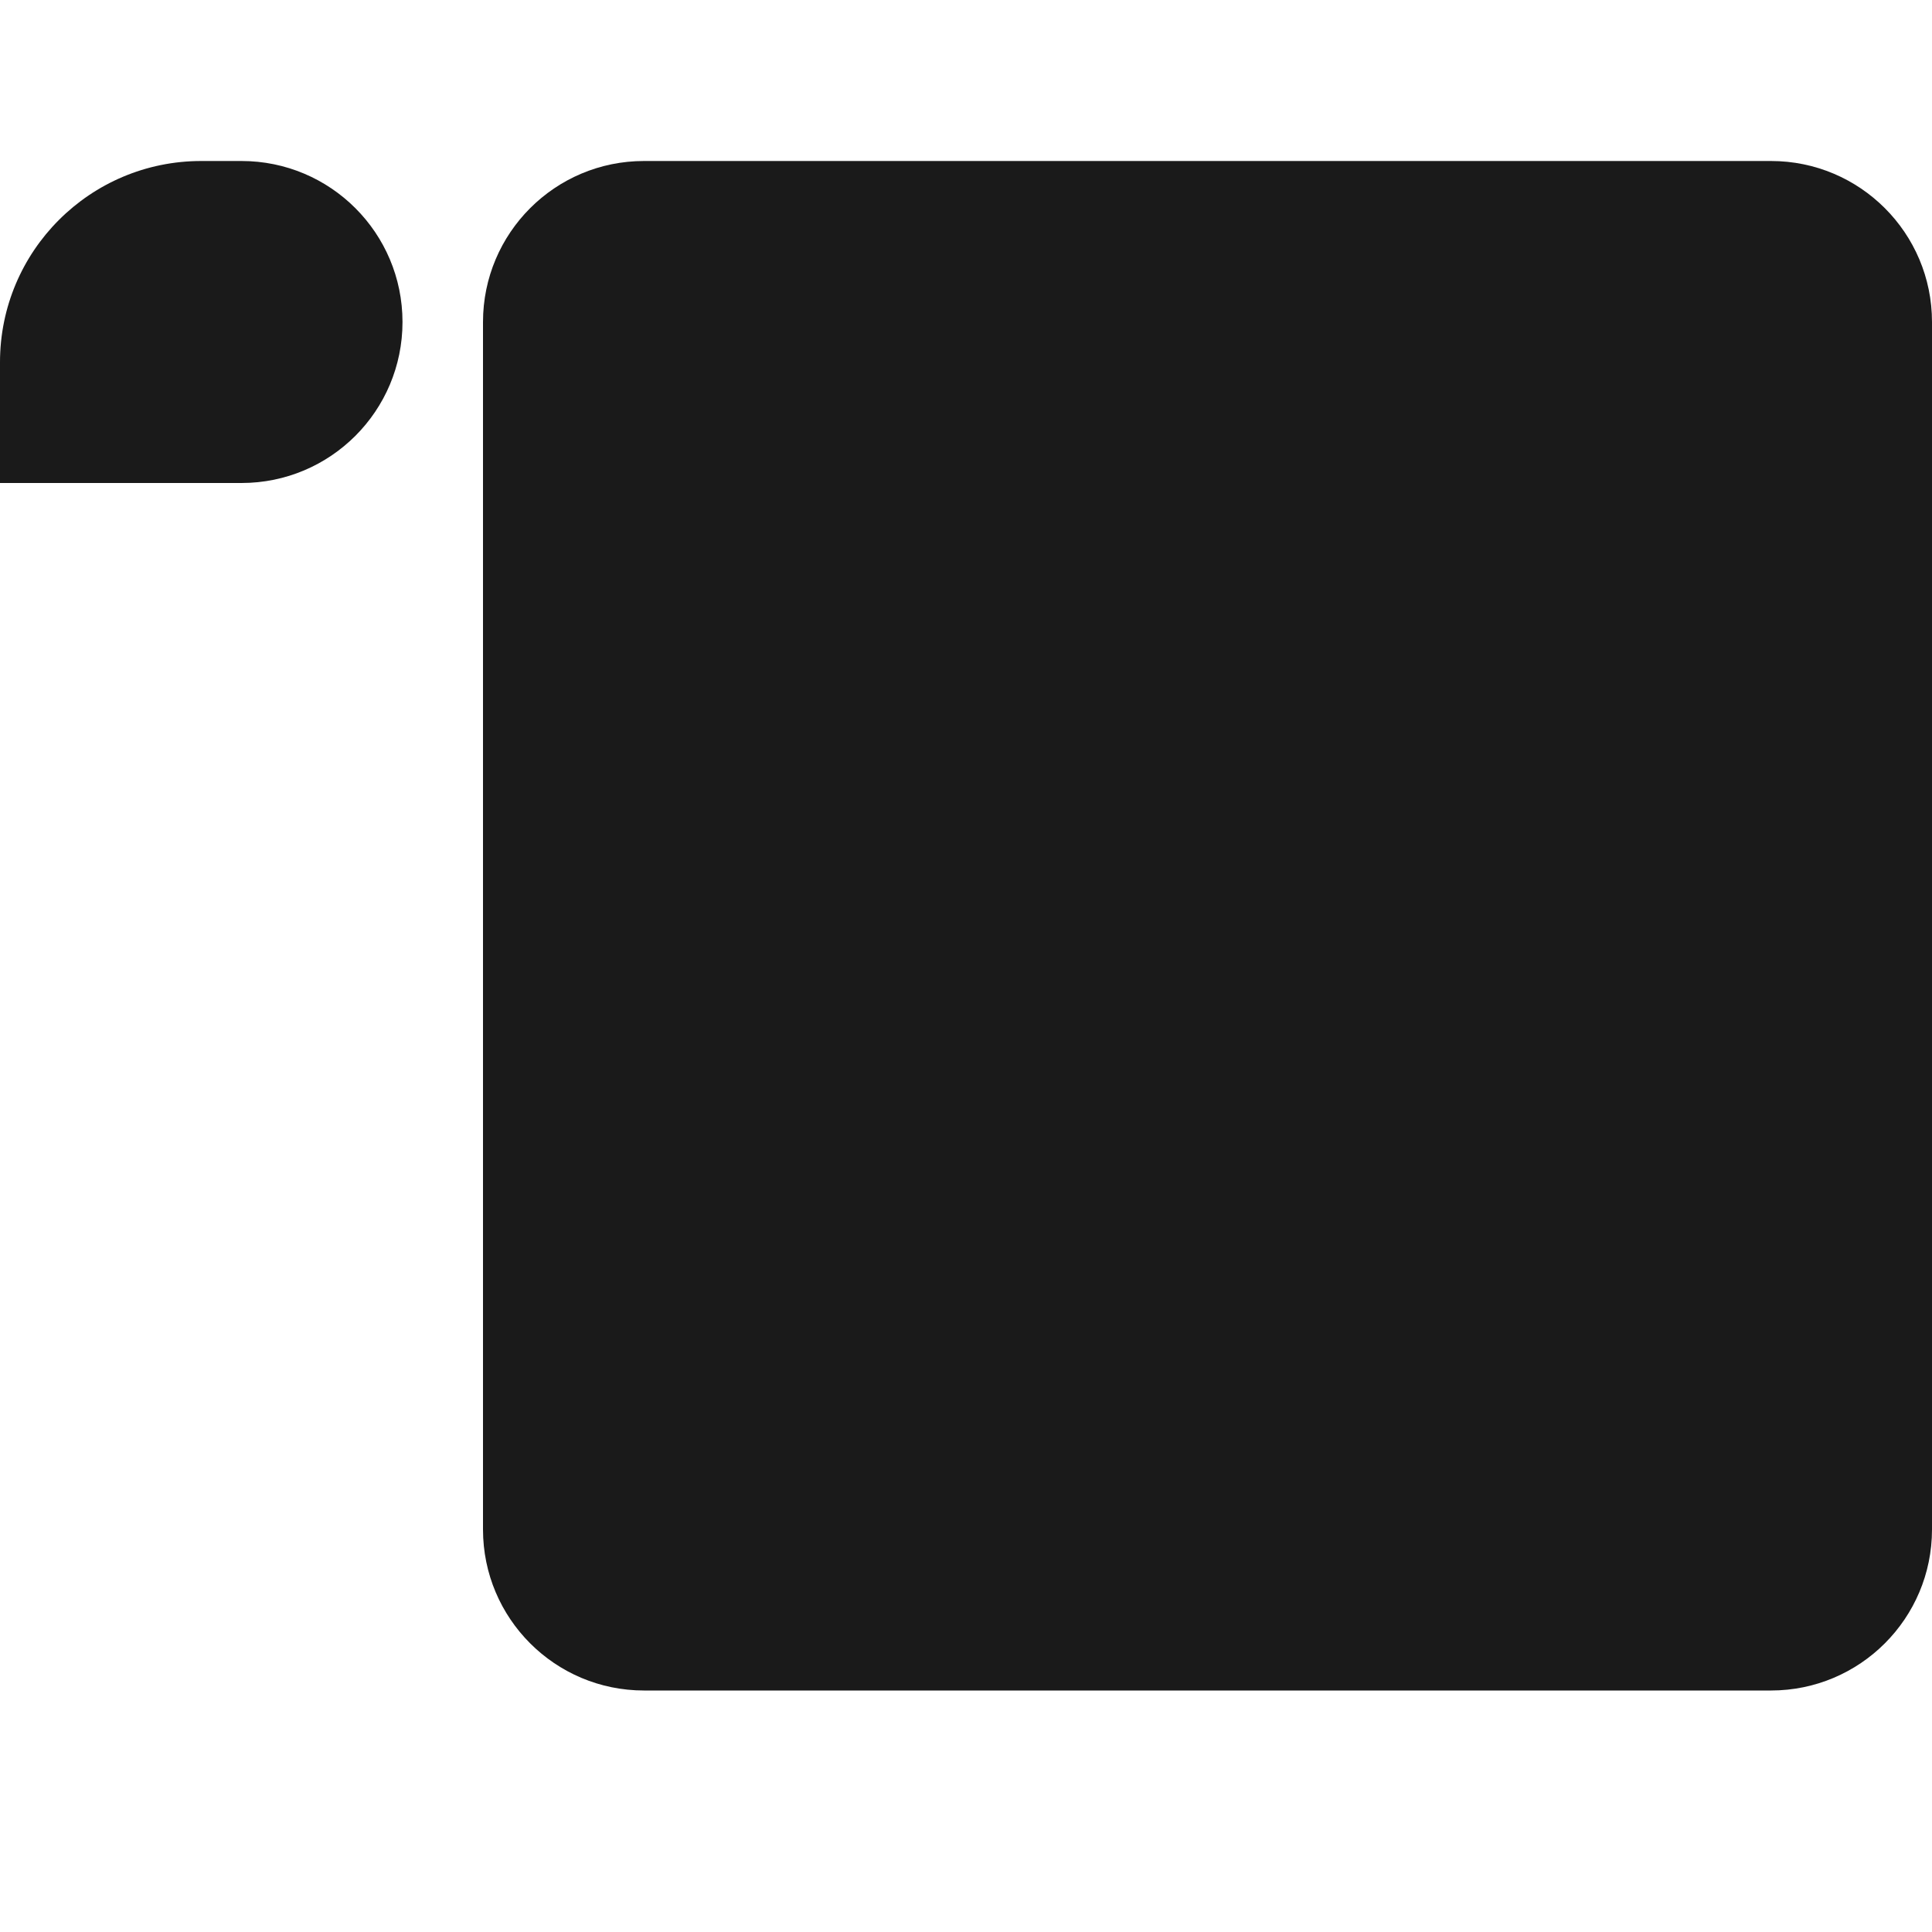
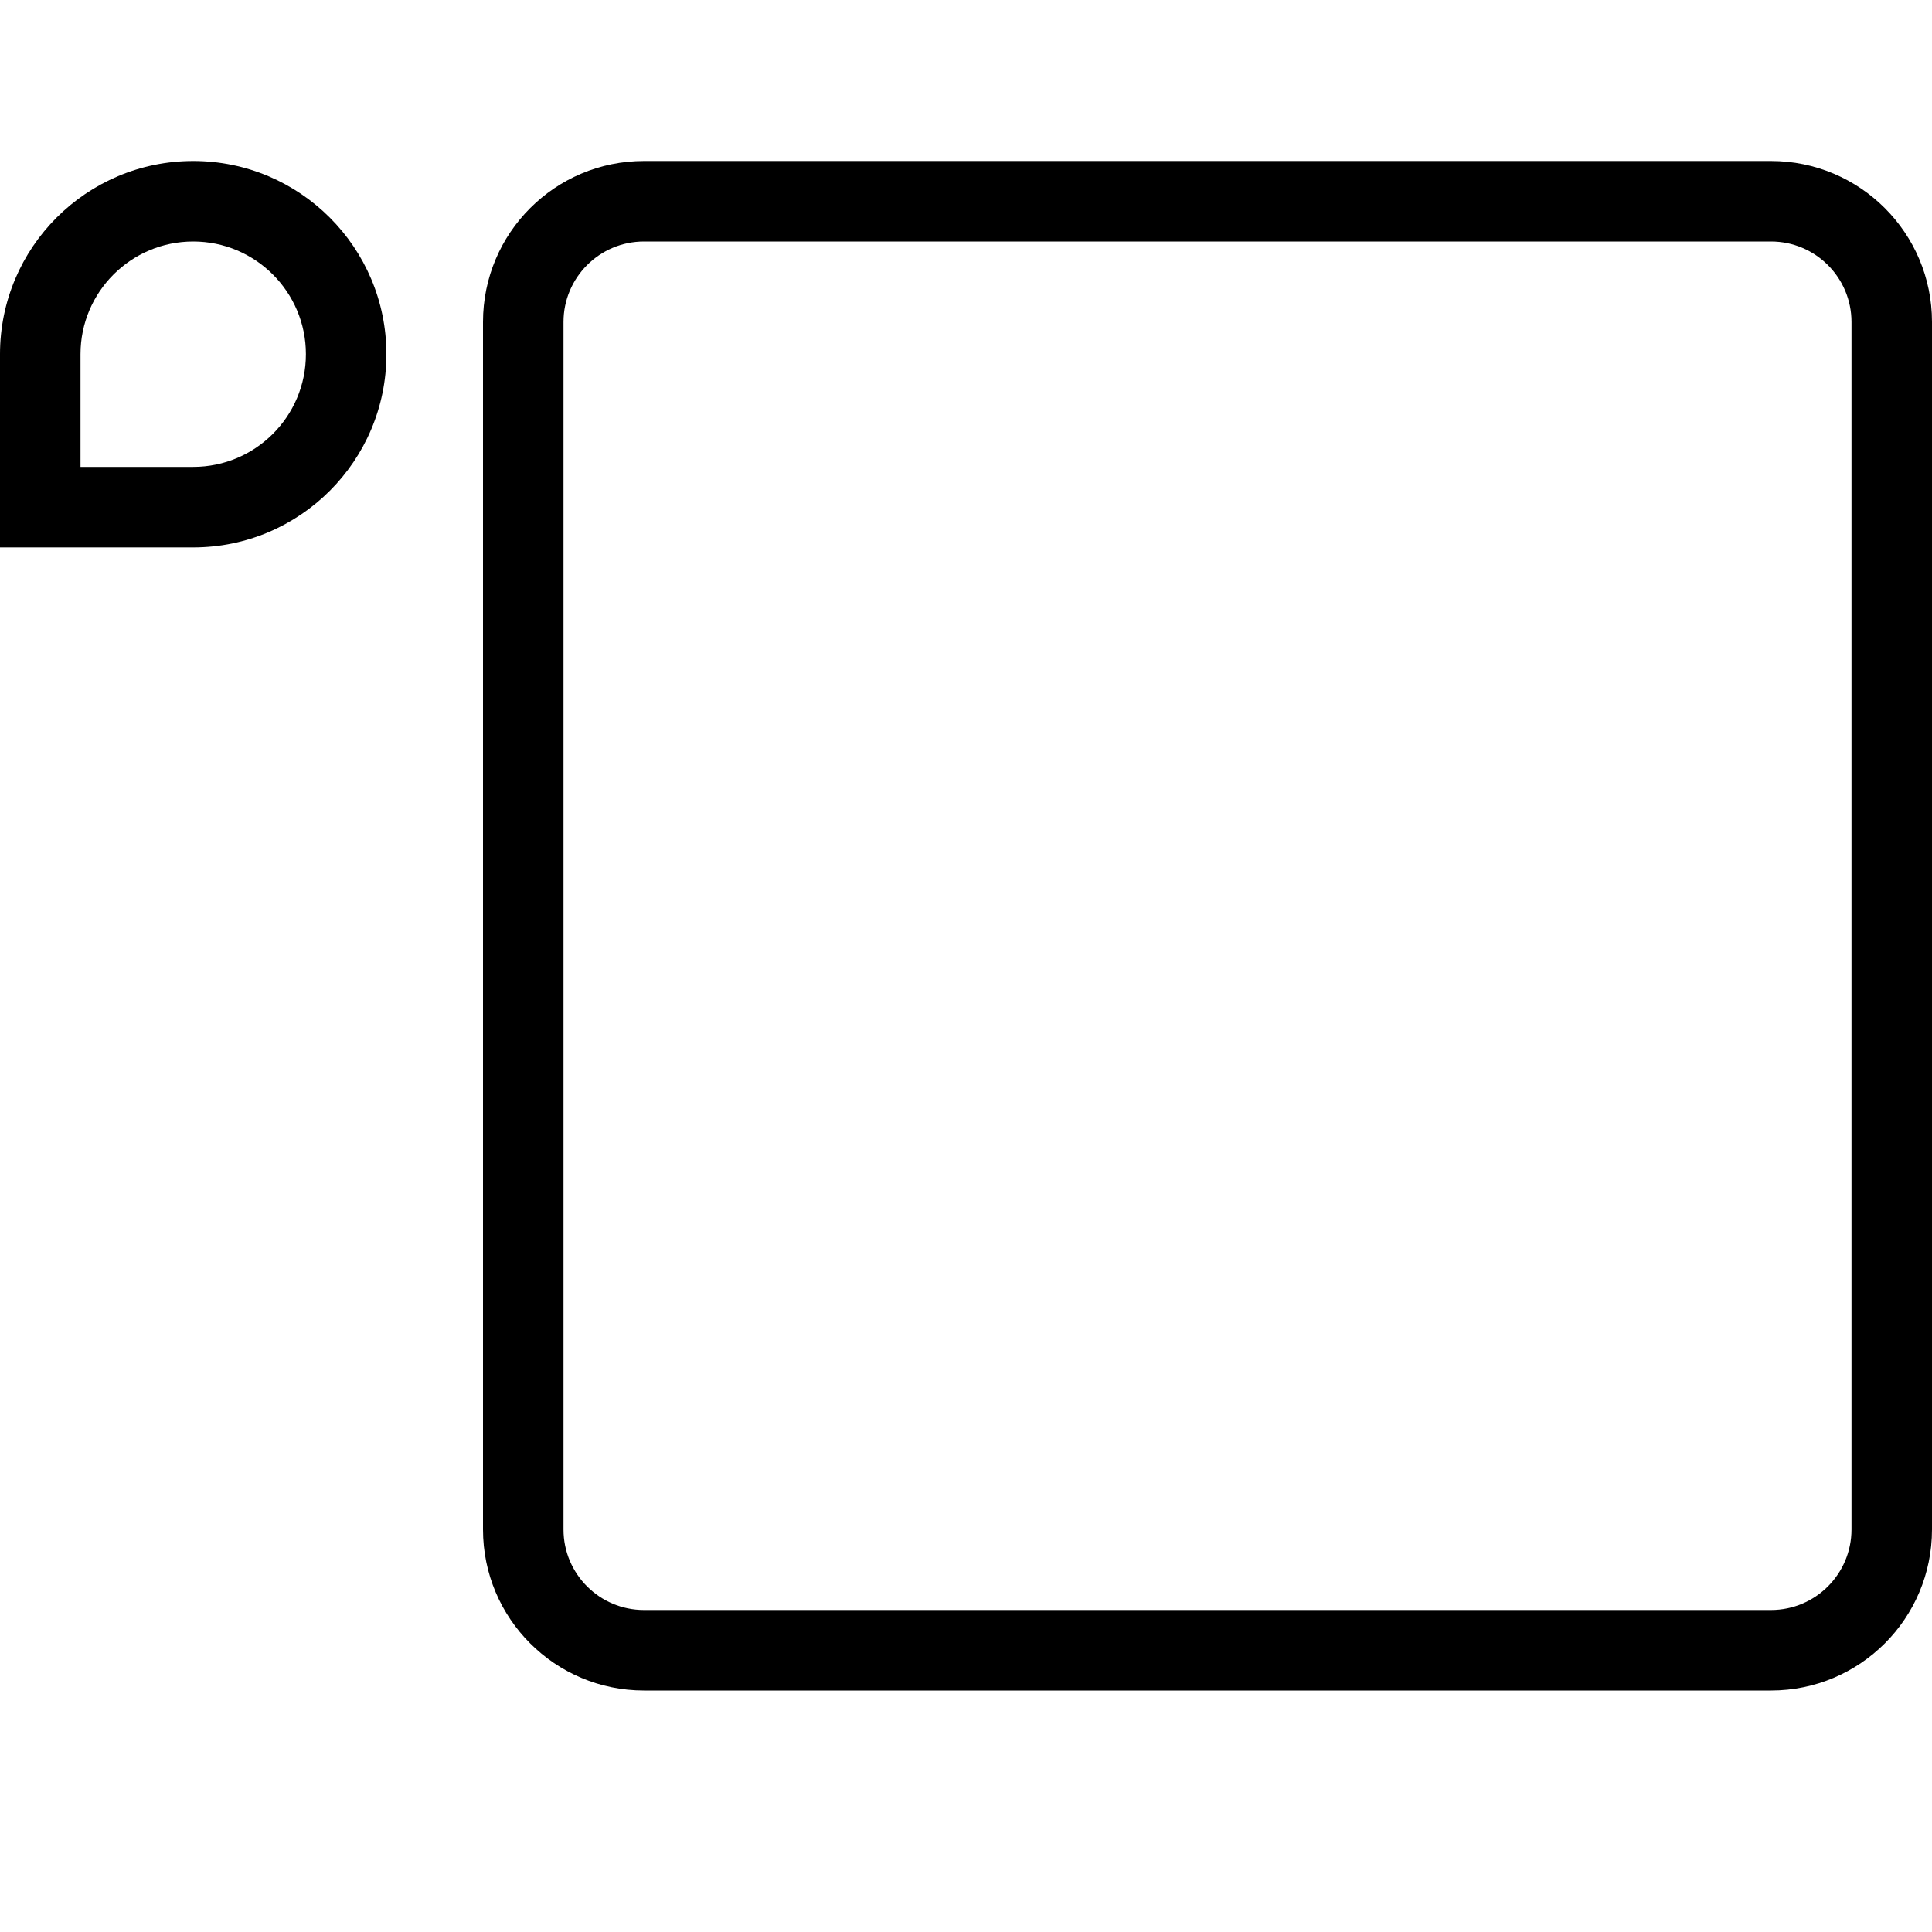
<svg xmlns="http://www.w3.org/2000/svg" width="24" height="24" viewBox="0 0 24 24" fill="none">
-   <rect x="6" y="2" width="18" height="19" rx="2" fill="#1A1A1A" />
-   <path d="M0 4.5C0 3.119 1.119 2 2.5 2H3C4.105 2 5 2.895 5 4V4C5 5.105 4.105 6 3 6H0V4.5Z" fill="#1A1A1A" />
+   <path fill-rule="evenodd" clip-rule="evenodd" d="M22 3H8C7.448 3 7 3.448 7 4V19C7 19.552 7.448 20 8 20H22C22.552 20 23 19.552 23 19V4C23 3.448 22.552 3 22 3ZM8 2C6.895 2 6 2.895 6 4V19C6 20.105 6.895 21 8 21H22C23.105 21 24 20.105 24 19V4C24 2.895 23.105 2 22 2H8Z" fill="black" />
+   <path fill-rule="evenodd" clip-rule="evenodd" d="M1 5.8H2.4C3.173 5.8 3.8 5.173 3.8 4.4C3.8 3.627 3.173 3 2.4 3C1.627 3 1 3.627 1 4.4V5.8ZM2.4 2C1.075 2 0 3.075 0 4.4V6.8H2.4C3.725 6.8 4.8 5.725 4.8 4.4C4.8 3.075 3.725 2 2.4 2Z" fill="black" />
</svg>
